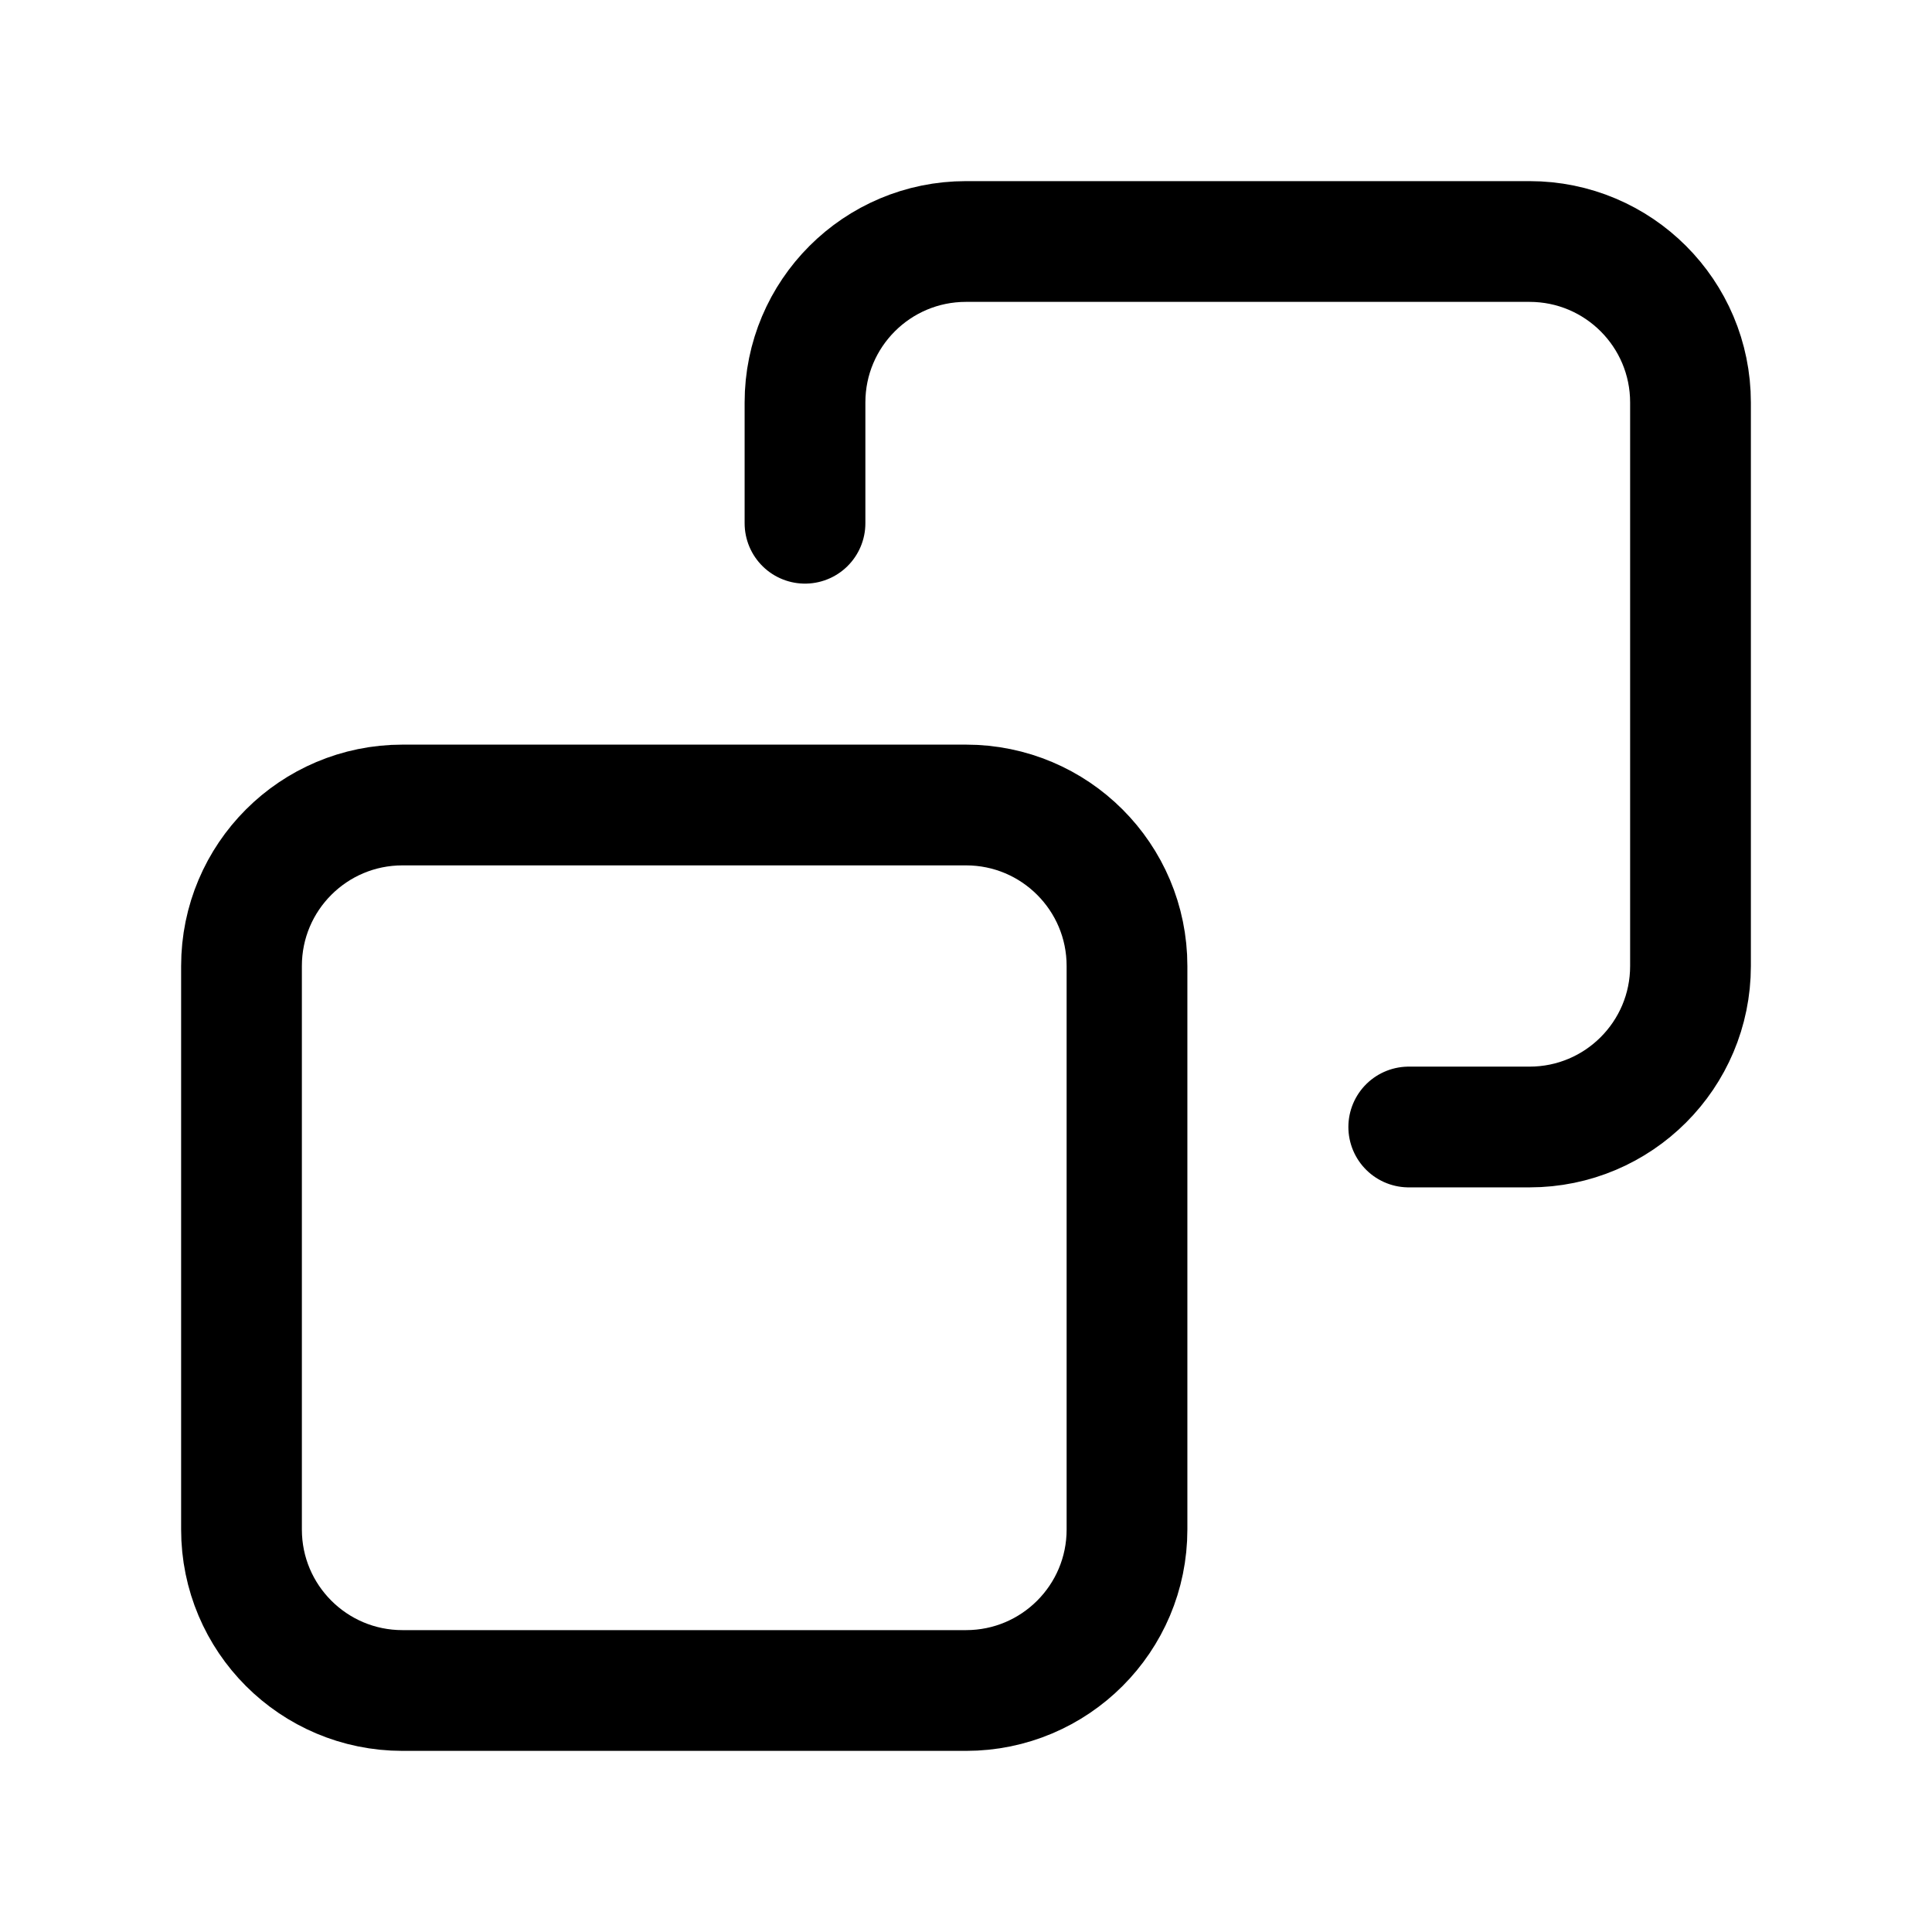
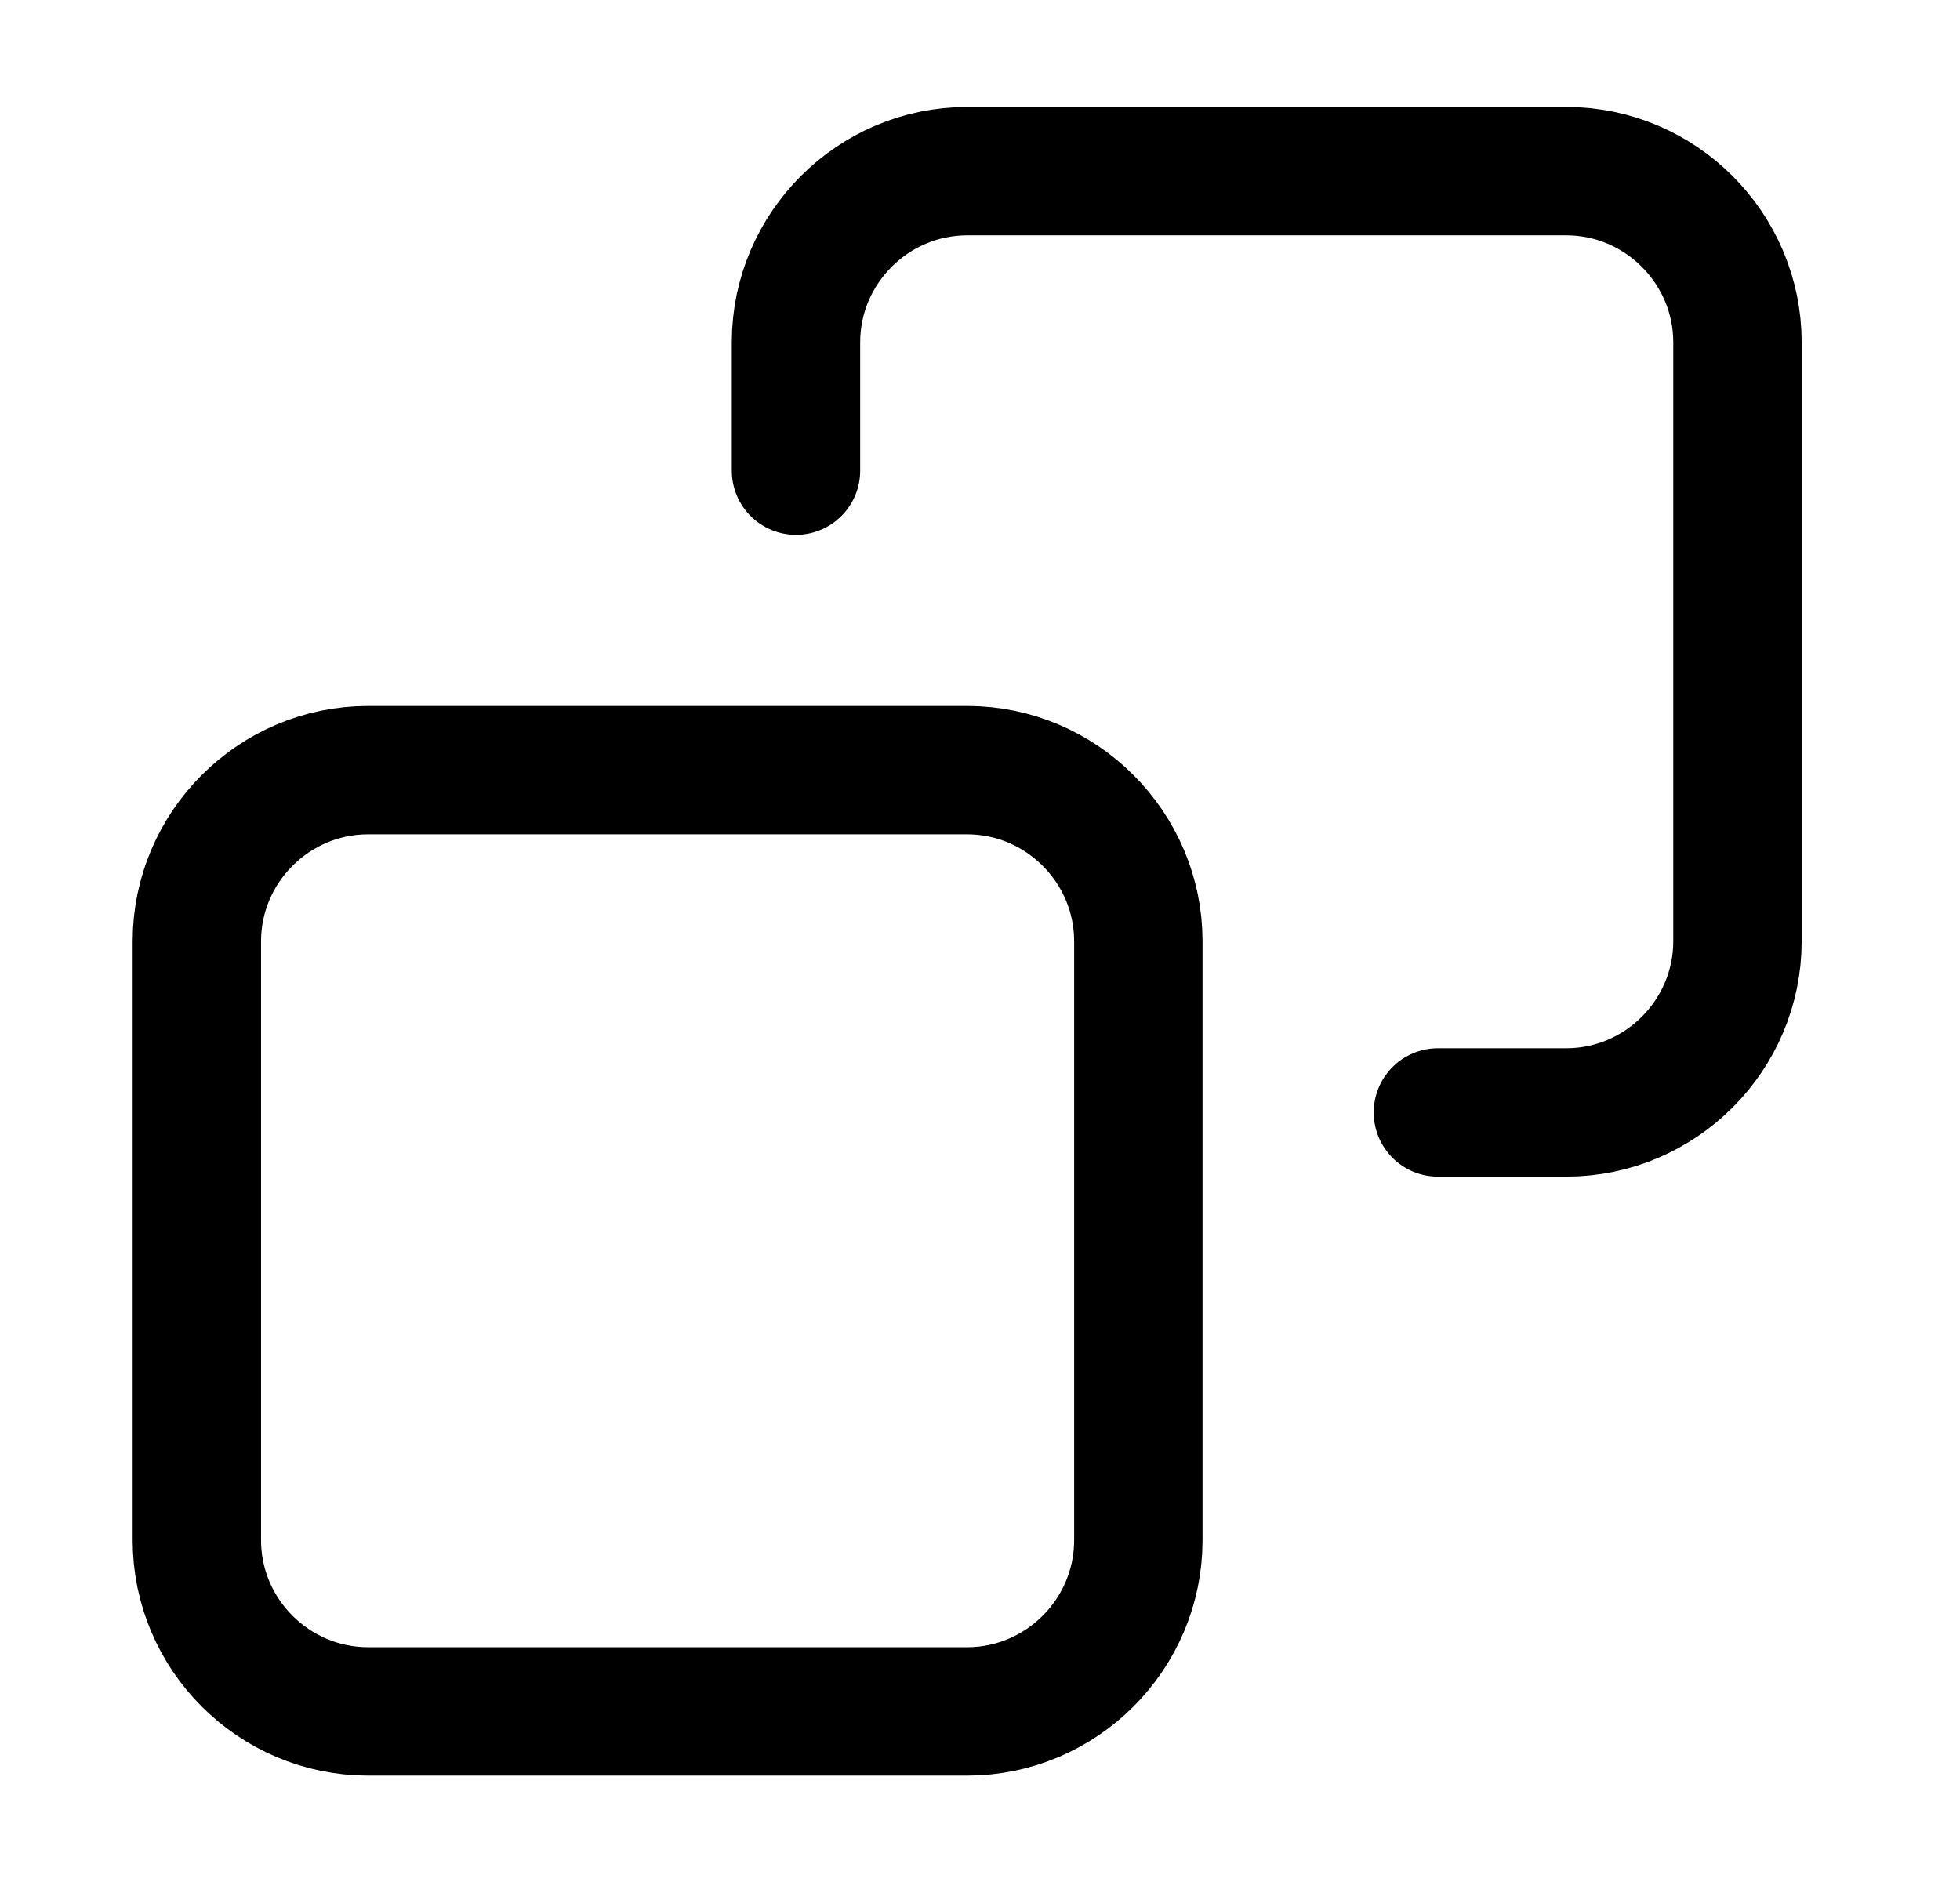
- <svg xmlns="http://www.w3.org/2000/svg" viewBox="0 0 24 24" fill="none">
-   <g id="SVGRepo_bgCarrier" stroke-width="0" />
-   <g id="SVGRepo_tracerCarrier" stroke-linecap="round" stroke-linejoin="round" />
+ <svg xmlns="http://www.w3.org/2000/svg" id="Layer_1" version="1.1" viewBox="0 0 22.9 22.2">
+   <defs>
+     <style>
+       .st0 {
+         fill: none;
+         stroke: #000;
+         stroke-linecap: round;
+         stroke-linejoin: round;
+         stroke-width: 1.5px;
+       }
+     </style>
+   </defs>
  <g id="SVGRepo_iconCarrier">
-     <path d="M17.5 14H19C20.105 14 21 13.105 21 12V5C21 3.895 20.105 3 19 3H12C10.895 3 10 3.895 10 5V6.5M5 10H12C13.105 10 14 10.895 14 12V19C14 20.105 13.105 21 12 21H5C3.895 21 3 20.105 3 19V12C3 10.895 3.895 10 5 10Z" stroke="#000000" stroke-width="1.5" stroke-linecap="round" stroke-linejoin="round" />
+     <path class="st0" d="M16.8,13h1.5c1.1,0,2-.9,2-2V4c0-1.1-.9-2-2-2h-7c-1.1,0-2,.9-2,2v1.5M4.3,9h7c1.1,0,2,.9,2,2v7c0,1.1-.9,2-2,2h-7c-1.1,0-2-.9-2-2v-7c0-1.1.9-2,2-2Z" />
+   </g>
+   <g id="SVGRepo_iconCarrier1" data-name="SVGRepo_iconCarrier">
+     <path class="st0" d="M55.8,13h1.5c1.1,0,2-.9,2-2V4c0-1.1-.9-2-2-2h-7c-1.1,0-2,.9-2,2v1.5M43.3,9h7c1.1,0,2,.9,2,2v7c0,1.1-.9,2-2,2h-7c-1.1,0-2-.9-2-2v-7c0-1.1.9-2,2-2Z" />
  </g>
</svg>
